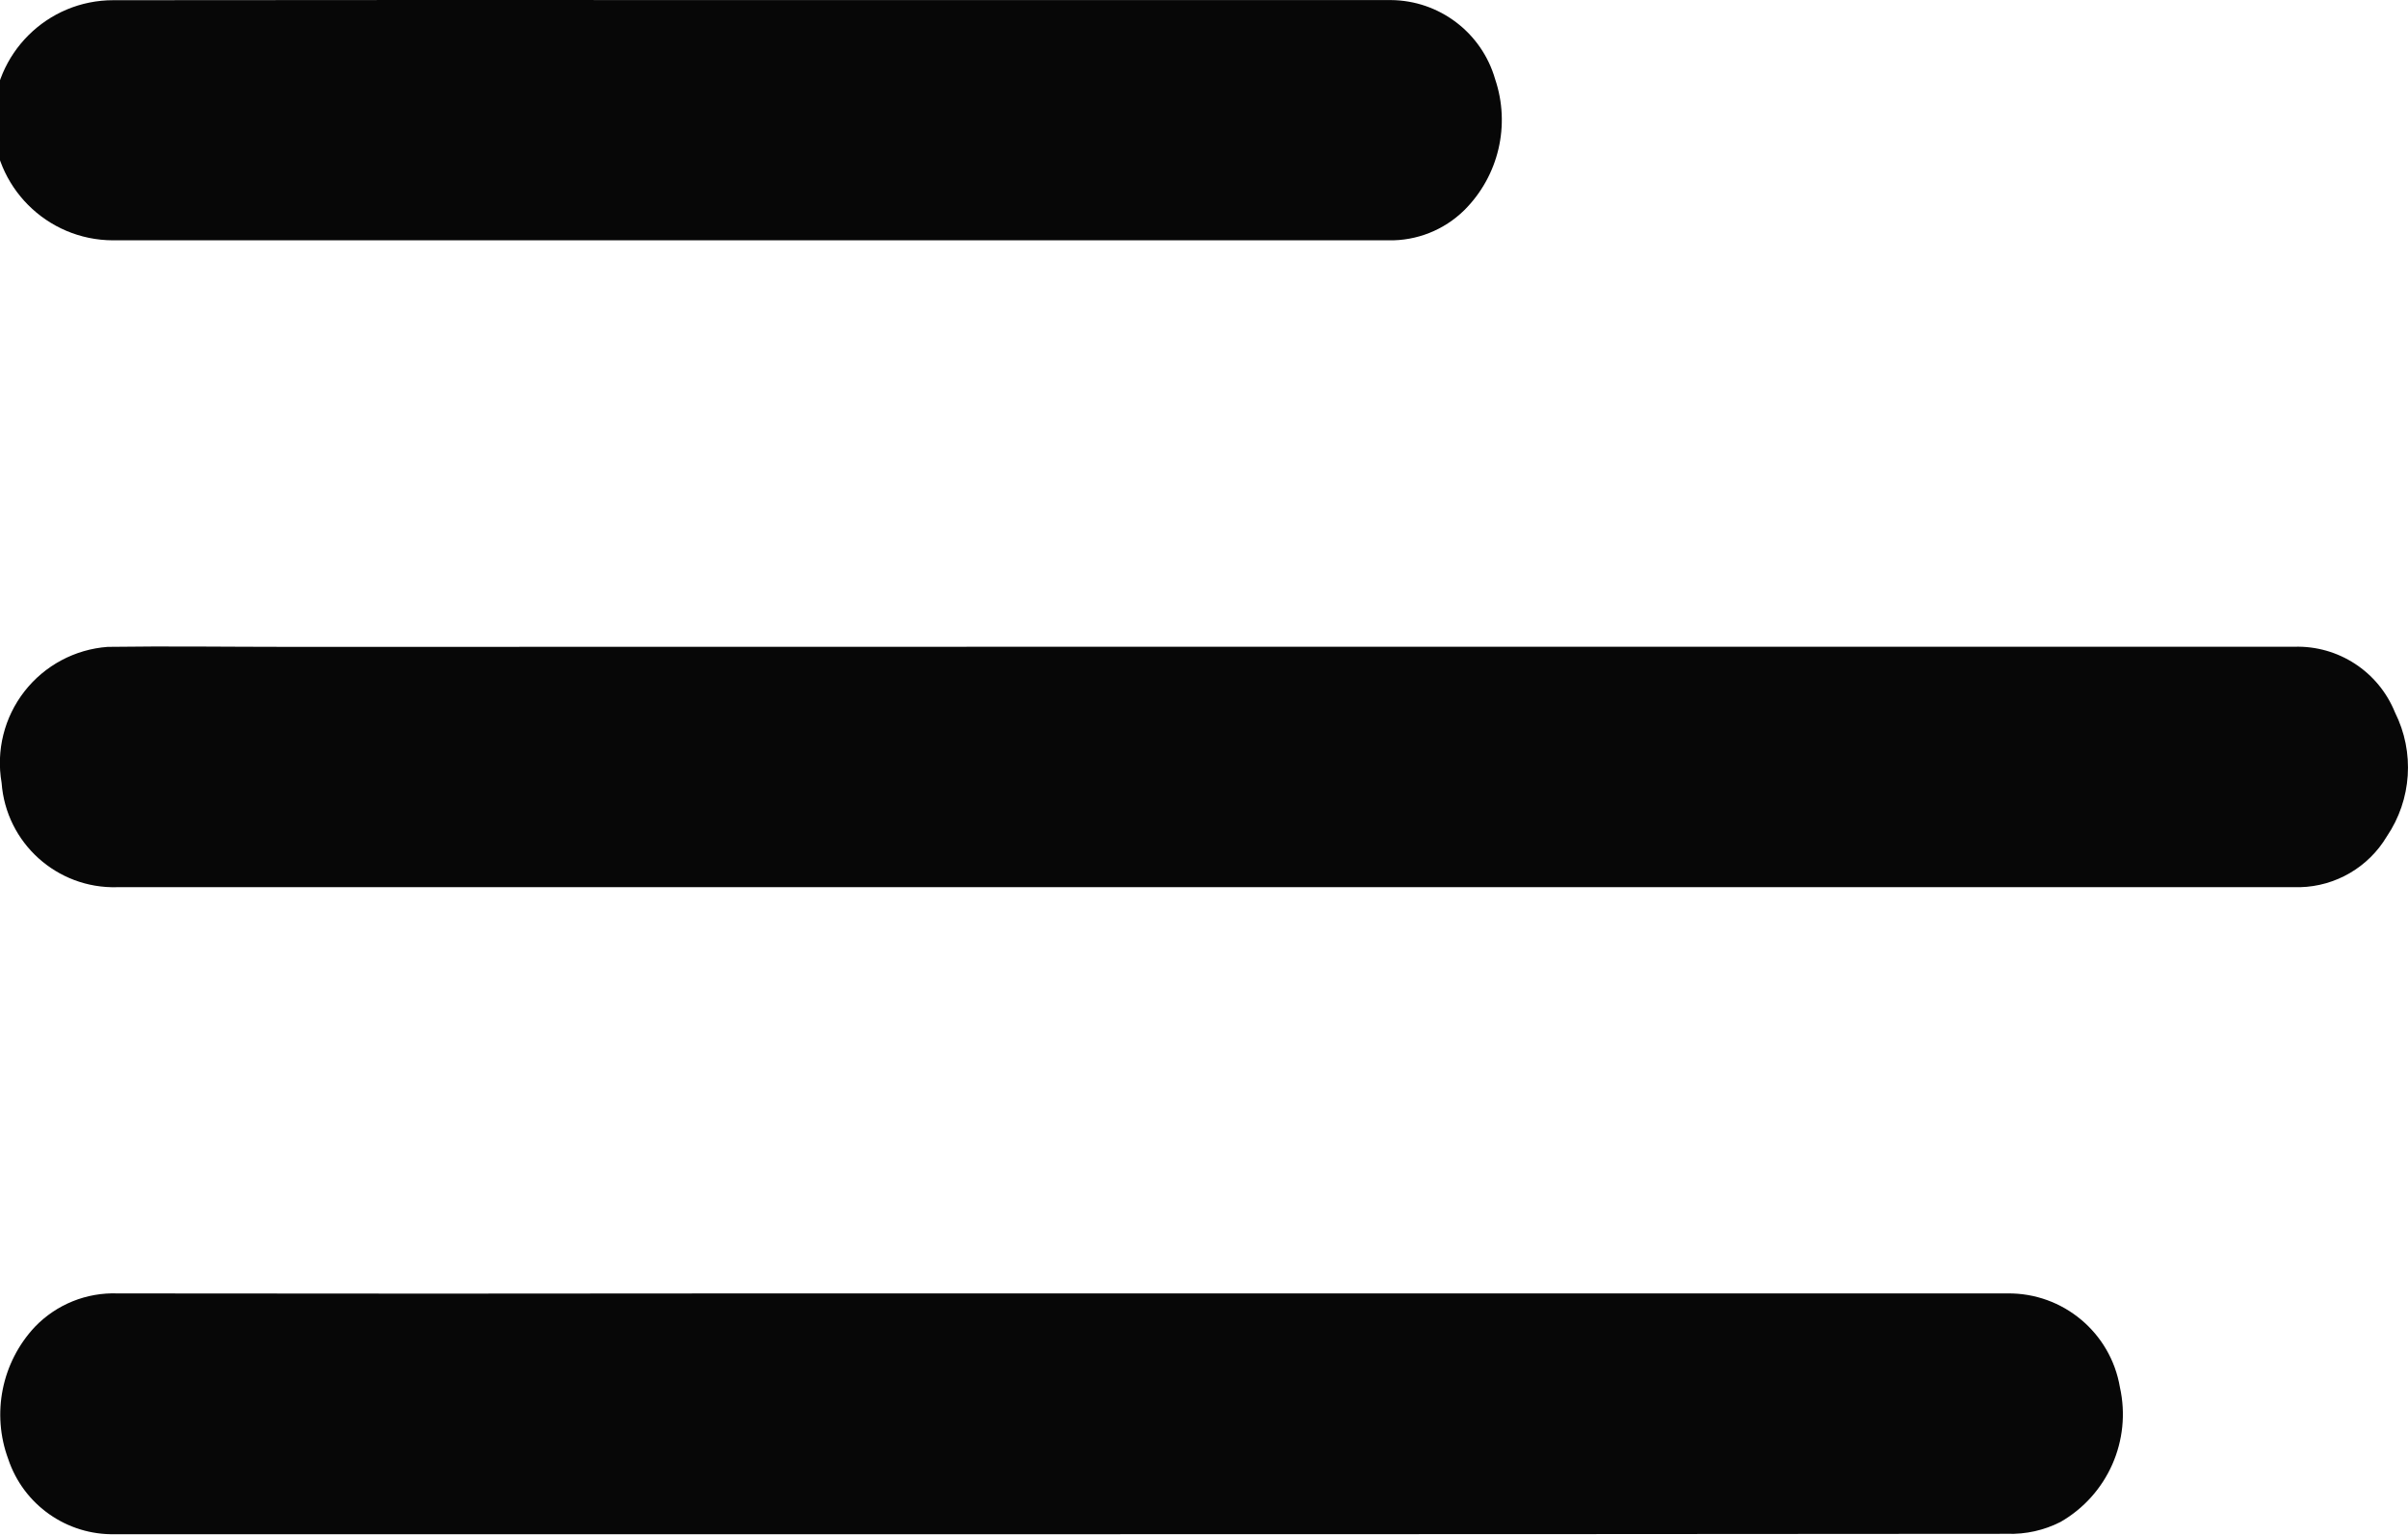
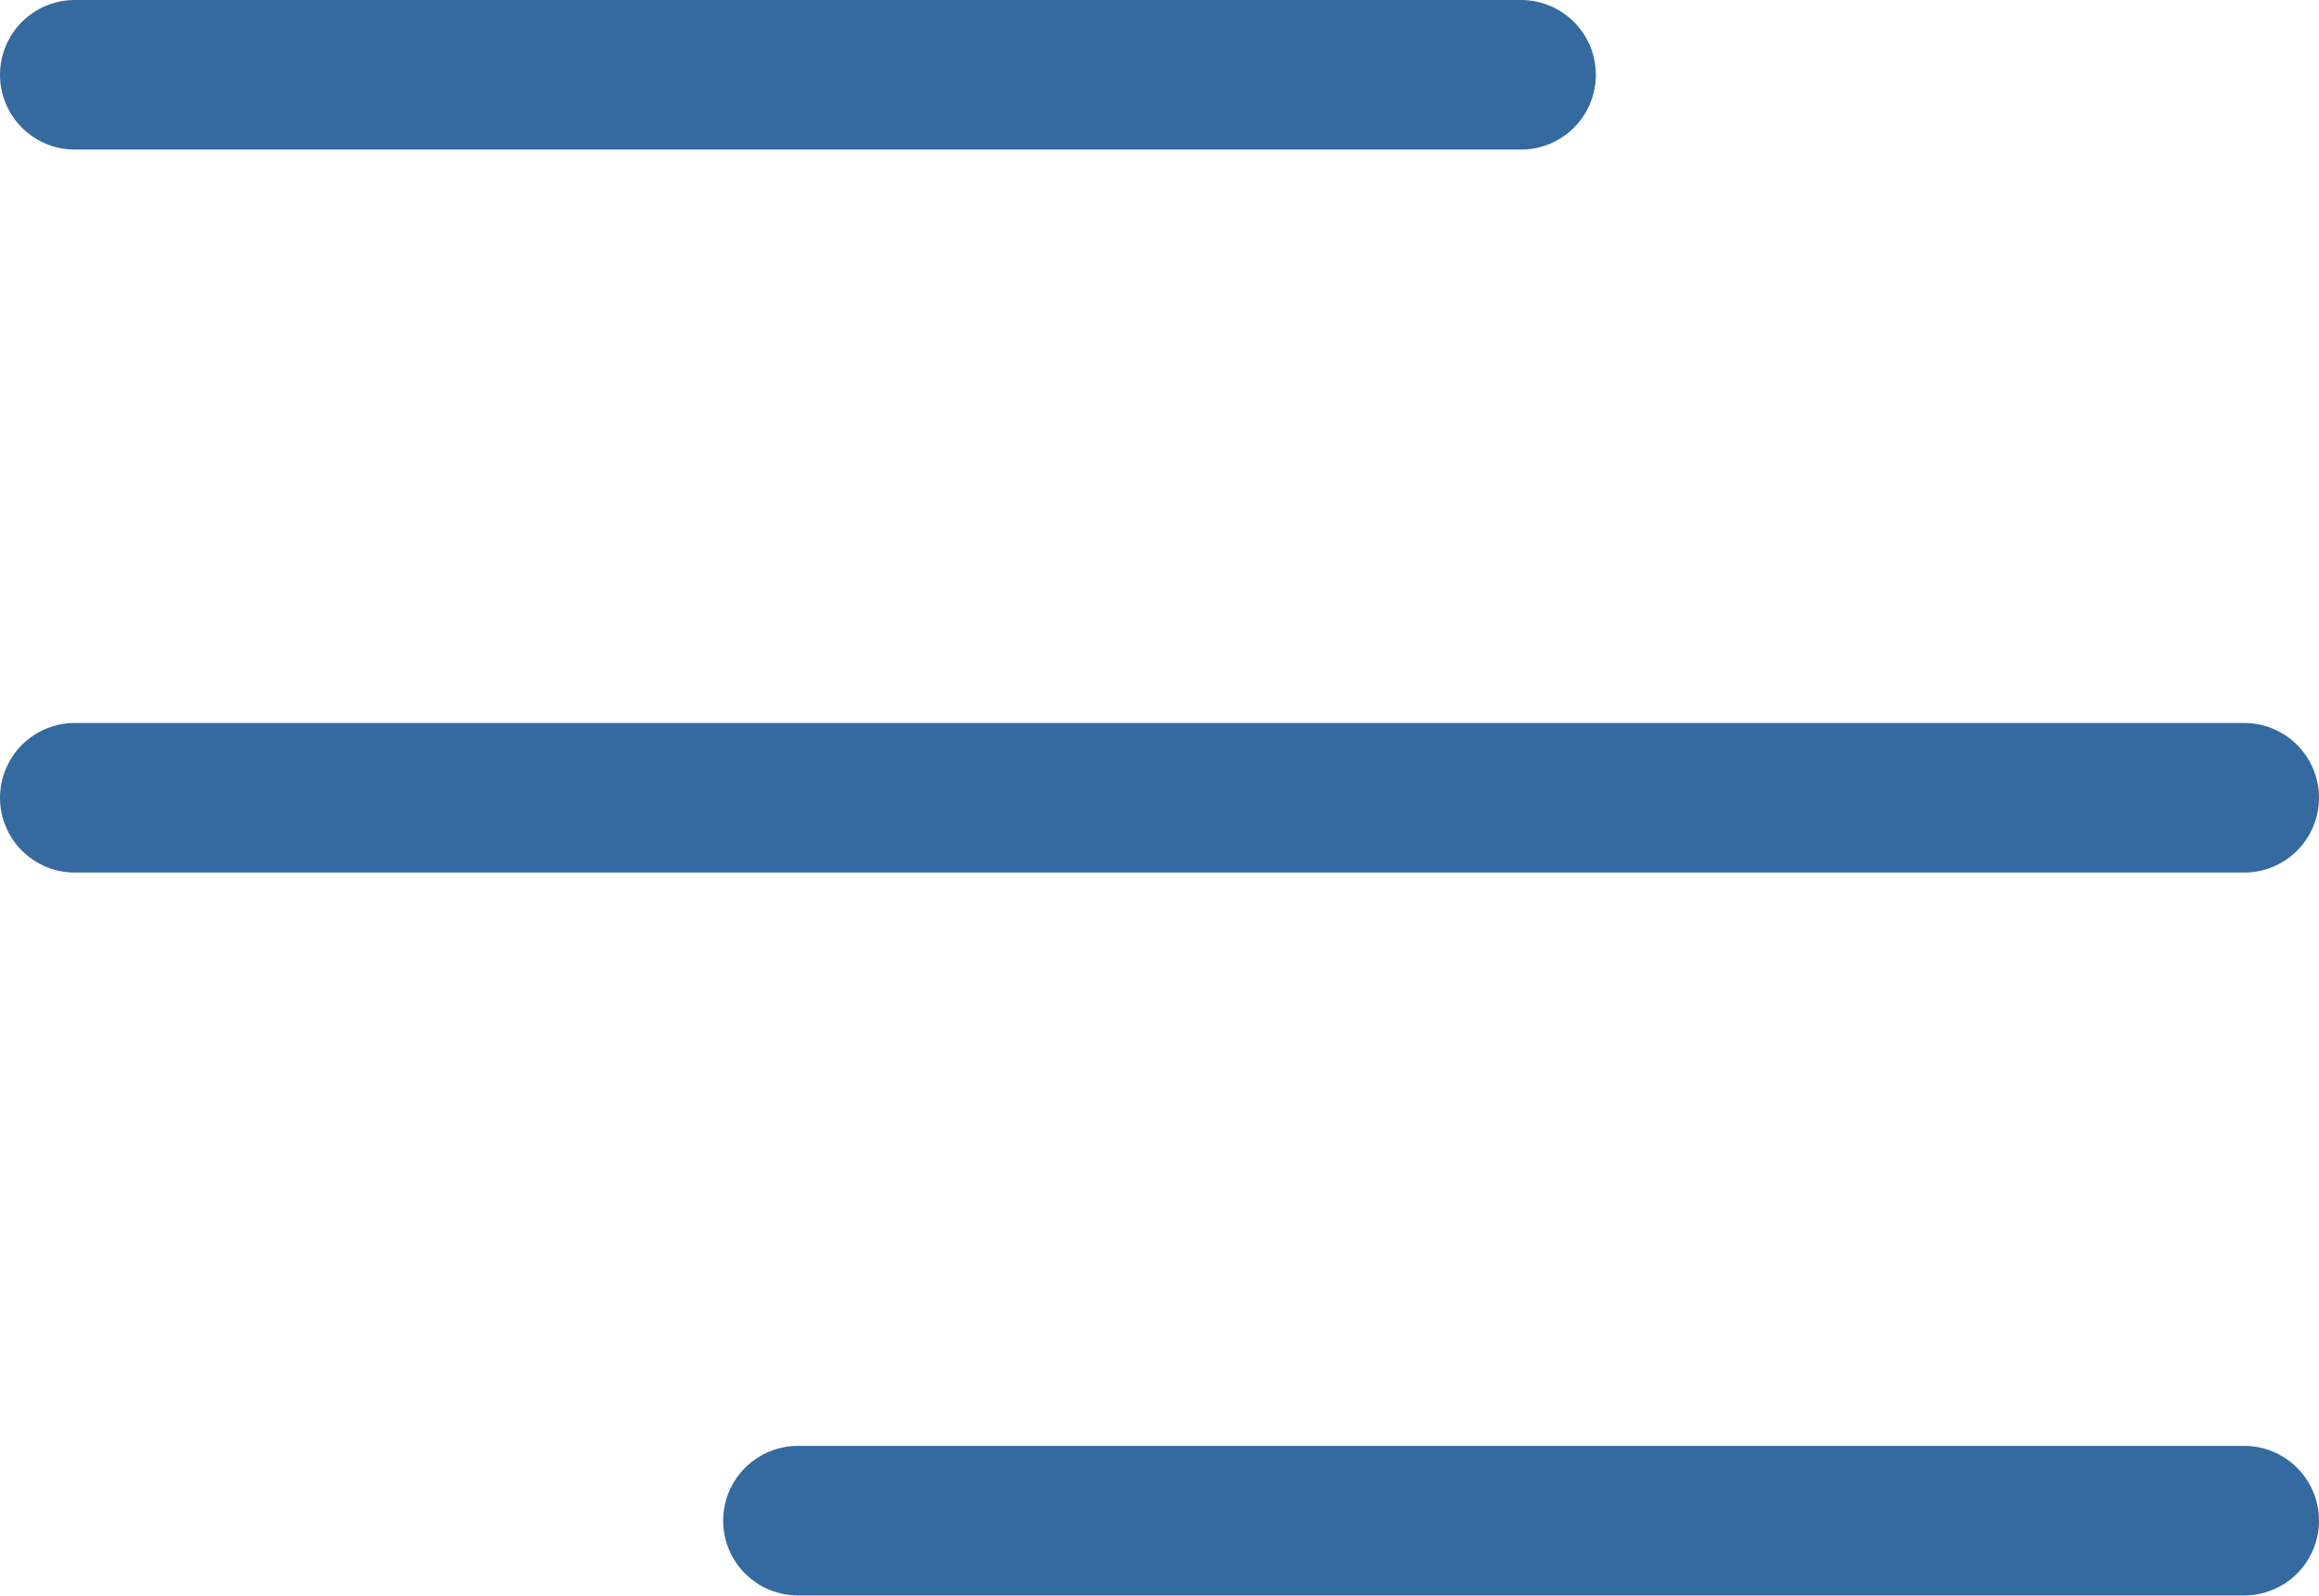
- <svg xmlns="http://www.w3.org/2000/svg" id="hamburger" width="36.093" height="23" viewBox="0 0 36.093 23">
-   <path id="Path_78922" data-name="Path 78922" d="M1978.818,779.976h16.316a1.575,1.575,0,0,1,1.508.985,1.844,1.844,0,0,1-.123,1.86,1.559,1.559,0,0,1-1.3.76c-.049,0-.1,0-.148,0H1962.5a1.689,1.689,0,0,1-1.732-1.565,1.744,1.744,0,0,1,1.59-2.038c.9-.013,1.809,0,2.714,0Z" transform="translate(-1960.744 -770.28)" fill="#070707" />
-   <path id="Path_78923" data-name="Path 78923" d="M1976.651,821.2h-14.194a1.648,1.648,0,0,1-1.6-1.125,1.924,1.924,0,0,1,.4-1.985,1.636,1.636,0,0,1,1.239-.5q4.736.006,9.472,0,9.428,0,18.856,0a1.689,1.689,0,0,1,1.684,1.407,1.862,1.862,0,0,1-.89,2.019,1.642,1.642,0,0,1-.8.178Q1983.734,821.2,1976.651,821.2Z" transform="translate(-1960.733 -798.199)" fill="#070707" />
-   <path id="Path_78924" data-name="Path 78924" d="M1972.017,742.384q4.779,0,9.558,0a1.639,1.639,0,0,1,1.564,1.185,1.91,1.91,0,0,1-.464,1.967,1.575,1.575,0,0,1-1.136.45q-9.558,0-19.116,0a1.8,1.8,0,0,1,.007-3.6Q1967.223,742.381,1972.017,742.384Z" transform="translate(-1960.729 -742.383)" fill="#070707" />
+ <svg xmlns="http://www.w3.org/2000/svg" width="31" height="21.333" viewBox="0 0 31 21.333">
+   <path id="hamburger" d="M12.667,25.333H32M3,15.667H32M3,6H22.333" transform="translate(-2 -5)" fill="none" stroke="#356aa0" stroke-linecap="round" stroke-linejoin="round" stroke-width="2" />
</svg>
